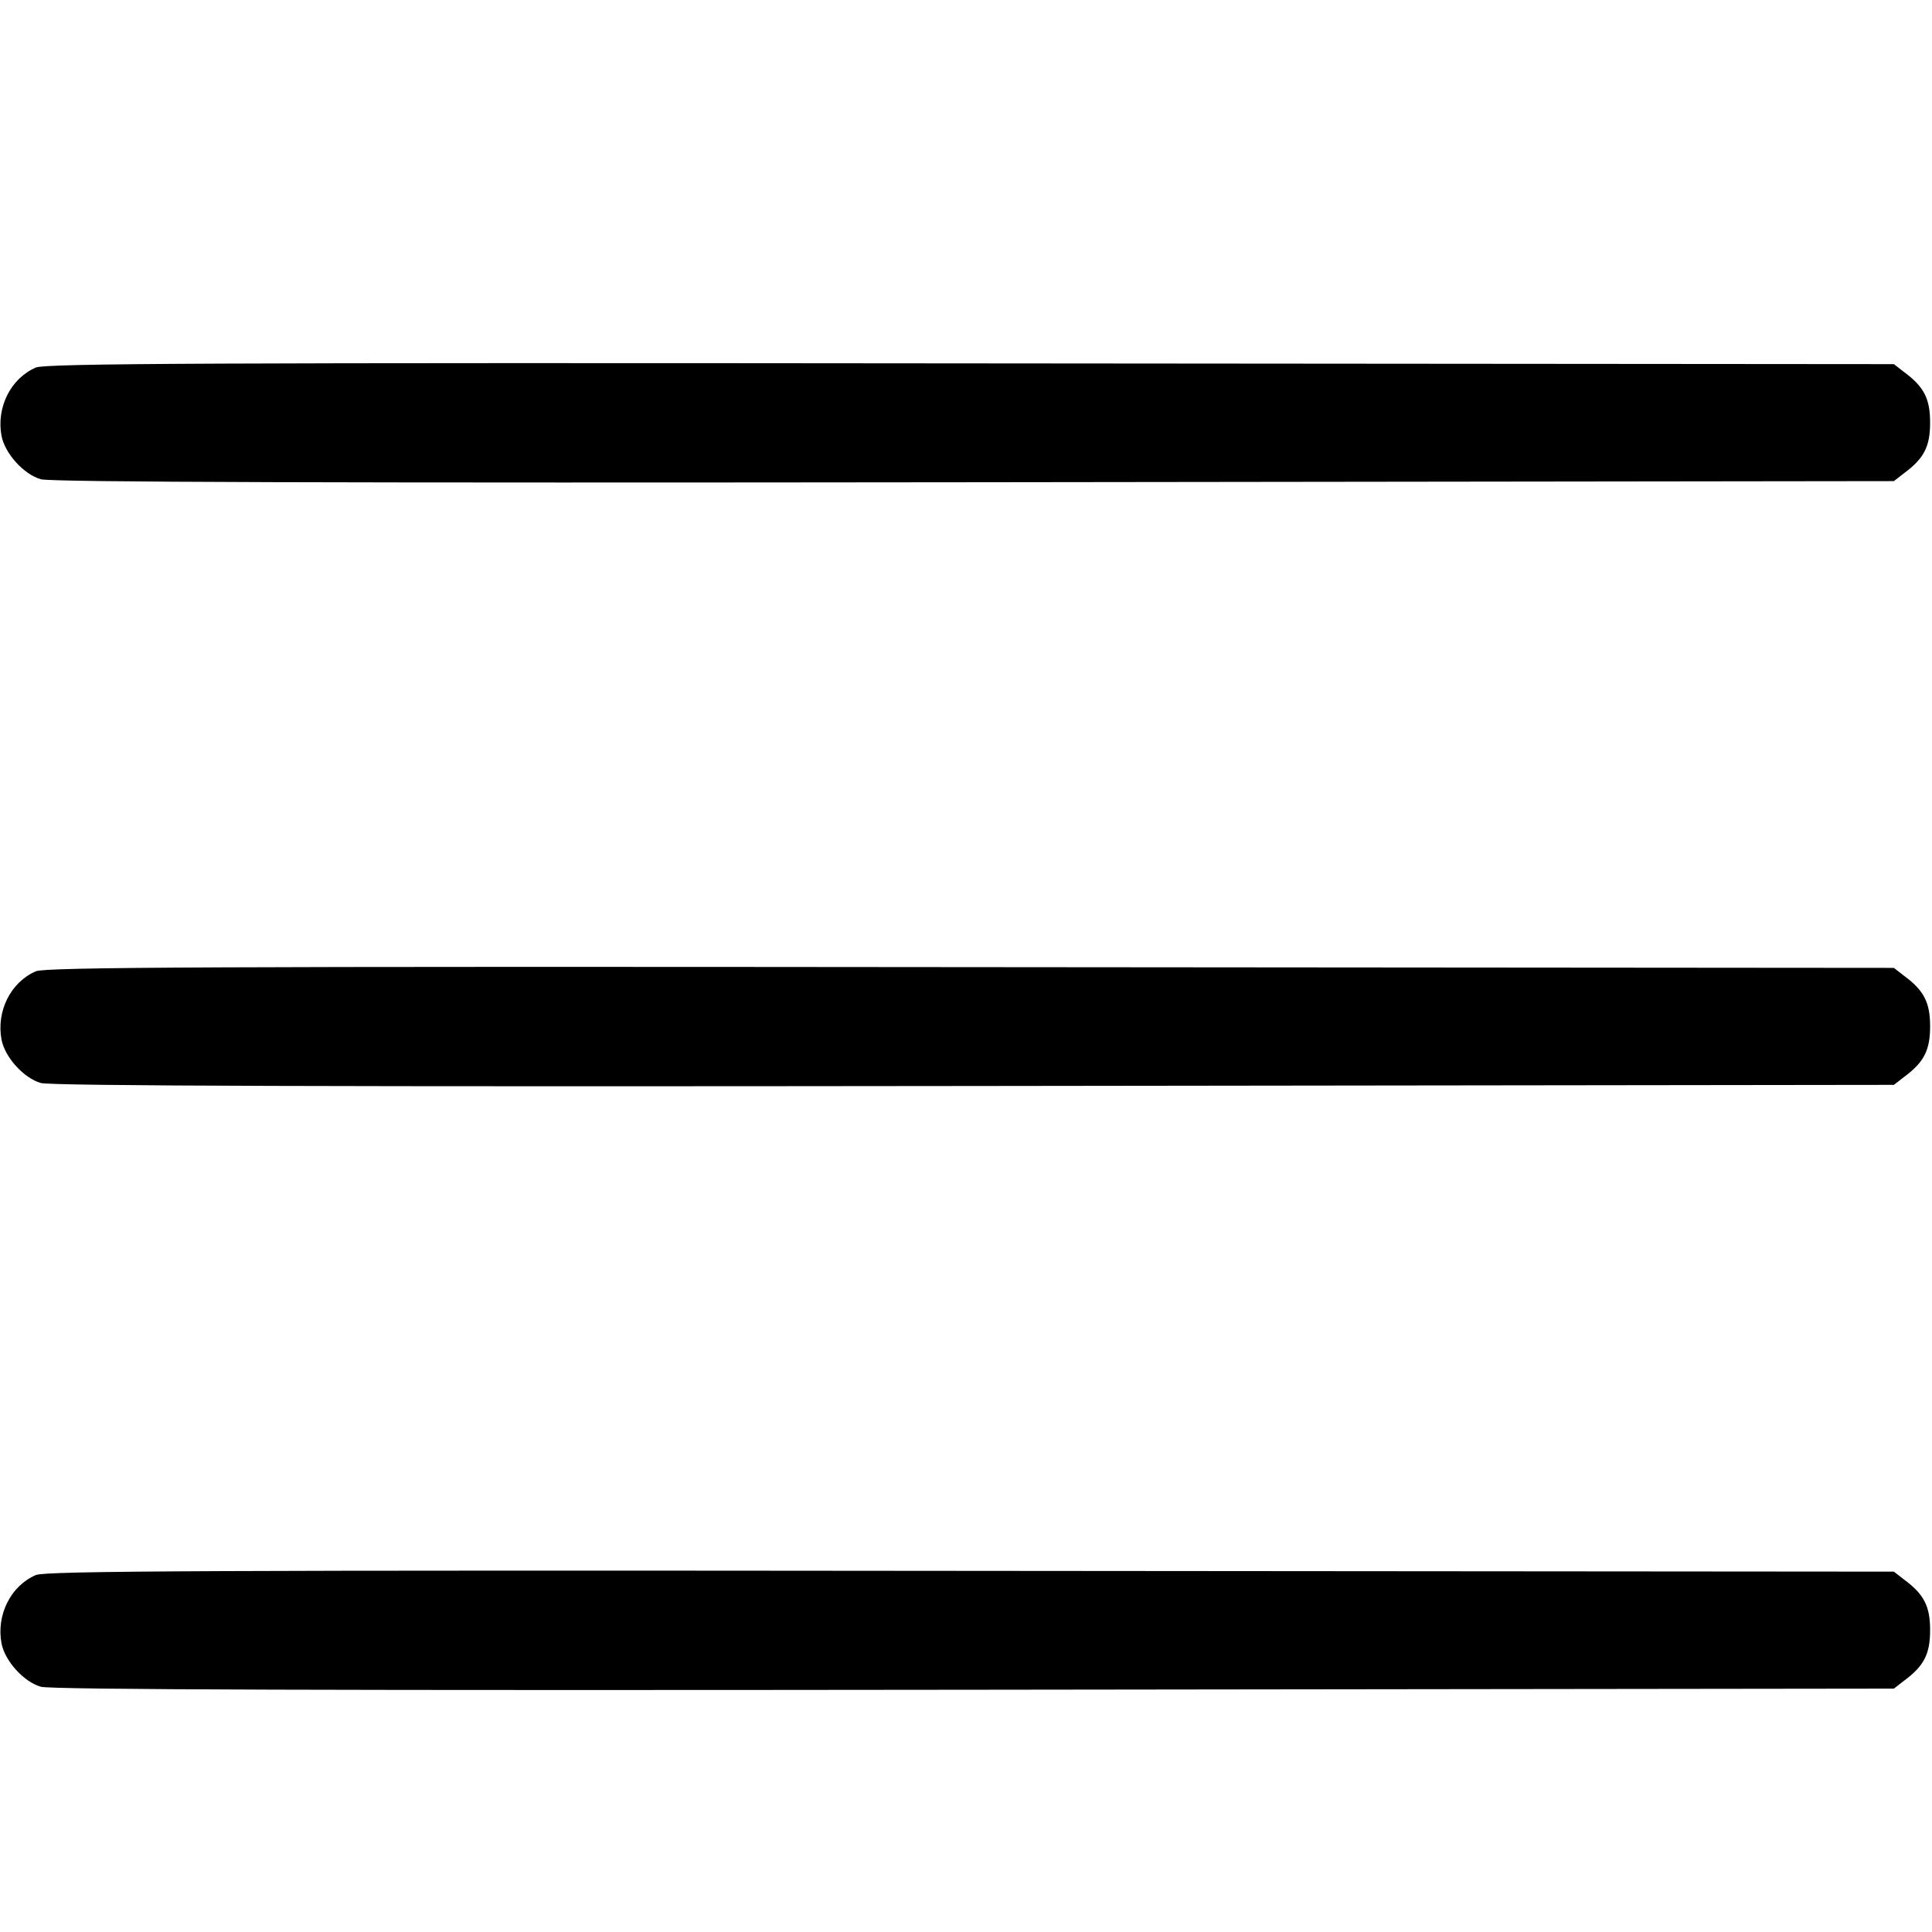
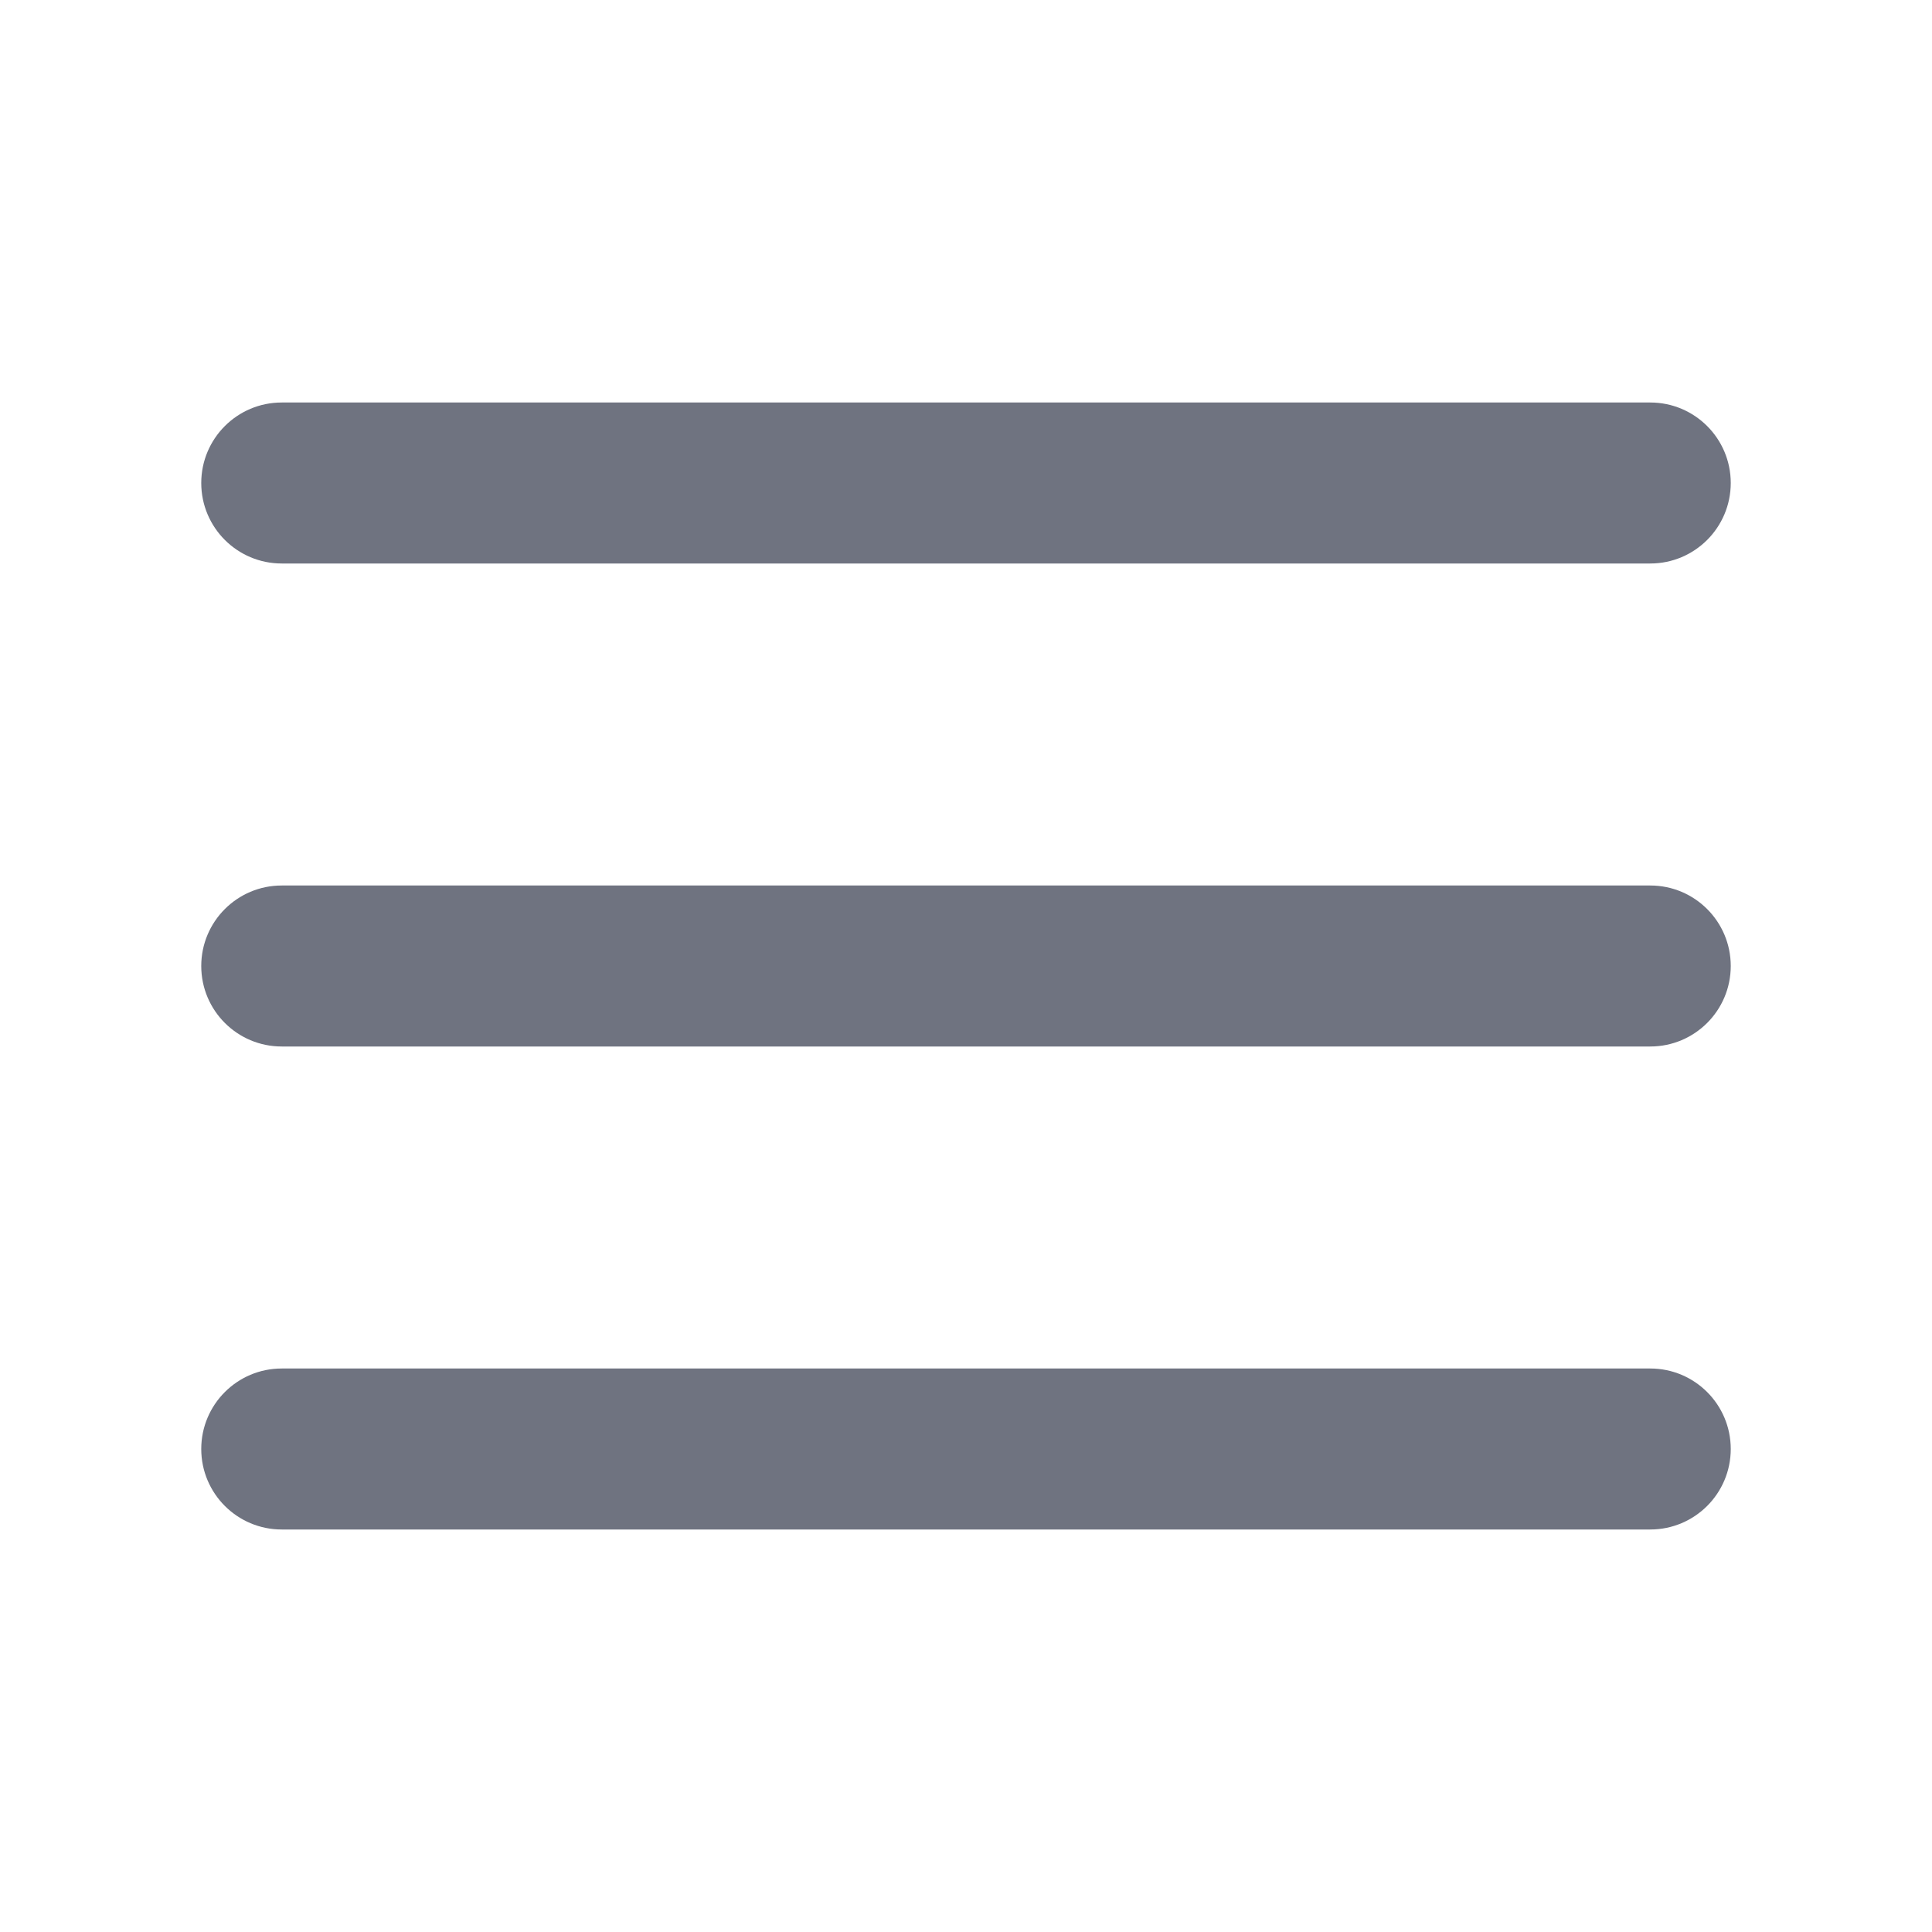
- <svg xmlns="http://www.w3.org/2000/svg" version="1.0" width="512pt" height="512pt" viewBox="0 0 512 512" preserveAspectRatio="xMidYMid meet">
-   <g transform="translate(0,512) scale(0.1,-0.1)" fill="#000000" stroke="none">
-     <path d="M95 4146 c-67 -29 -105 -106 -91 -181 9 -47 59 -102 104 -115 26 -8 785 -10 2474 -8 l2437 3 27 21 c53 39 69 71 69 134 0 63 -16 95 -69 134 l-27 21 -2447 2 c-2019 2 -2452 0 -2477 -11z" />
-     <path d="M95 2546 c-67 -29 -105 -106 -91 -181 9 -47 59 -102 104 -115 26 -8 785 -10 2474 -8 l2437 3 27 21 c53 39 69 71 69 134 0 63 -16 95 -69 134 l-27 21 -2447 2 c-2019 2 -2452 0 -2477 -11z" />
-     <path d="M95 946 c-67 -29 -105 -106 -91 -181 9 -47 59 -102 104 -115 26 -8 785 -10 2474 -8 l2437 3 27 21 c53 39 69 71 69 134 0 63 -16 95 -69 134 l-27 21 -2447 2 c-2019 2 -2452 0 -2477 -11z" />
-   </g>
+ <svg xmlns="http://www.w3.org/2000/svg" width="800px" height="800px" viewBox="0 0 48 48">
+   <path d="M41,14H7a2,2,0,0,1,0-4H41A2,2,0,0,1,41,14Z" fill="#6f7380" />
+   <path d="M41,26H7a2,2,0,0,1,0-4H41A2,2,0,0,1,41,26Z" fill="#6f7380" />
+   <path d="M41,38H7a2,2,0,0,1,0-4H41A2,2,0,0,1,41,38Z" fill="#6f7380" />
</svg>
